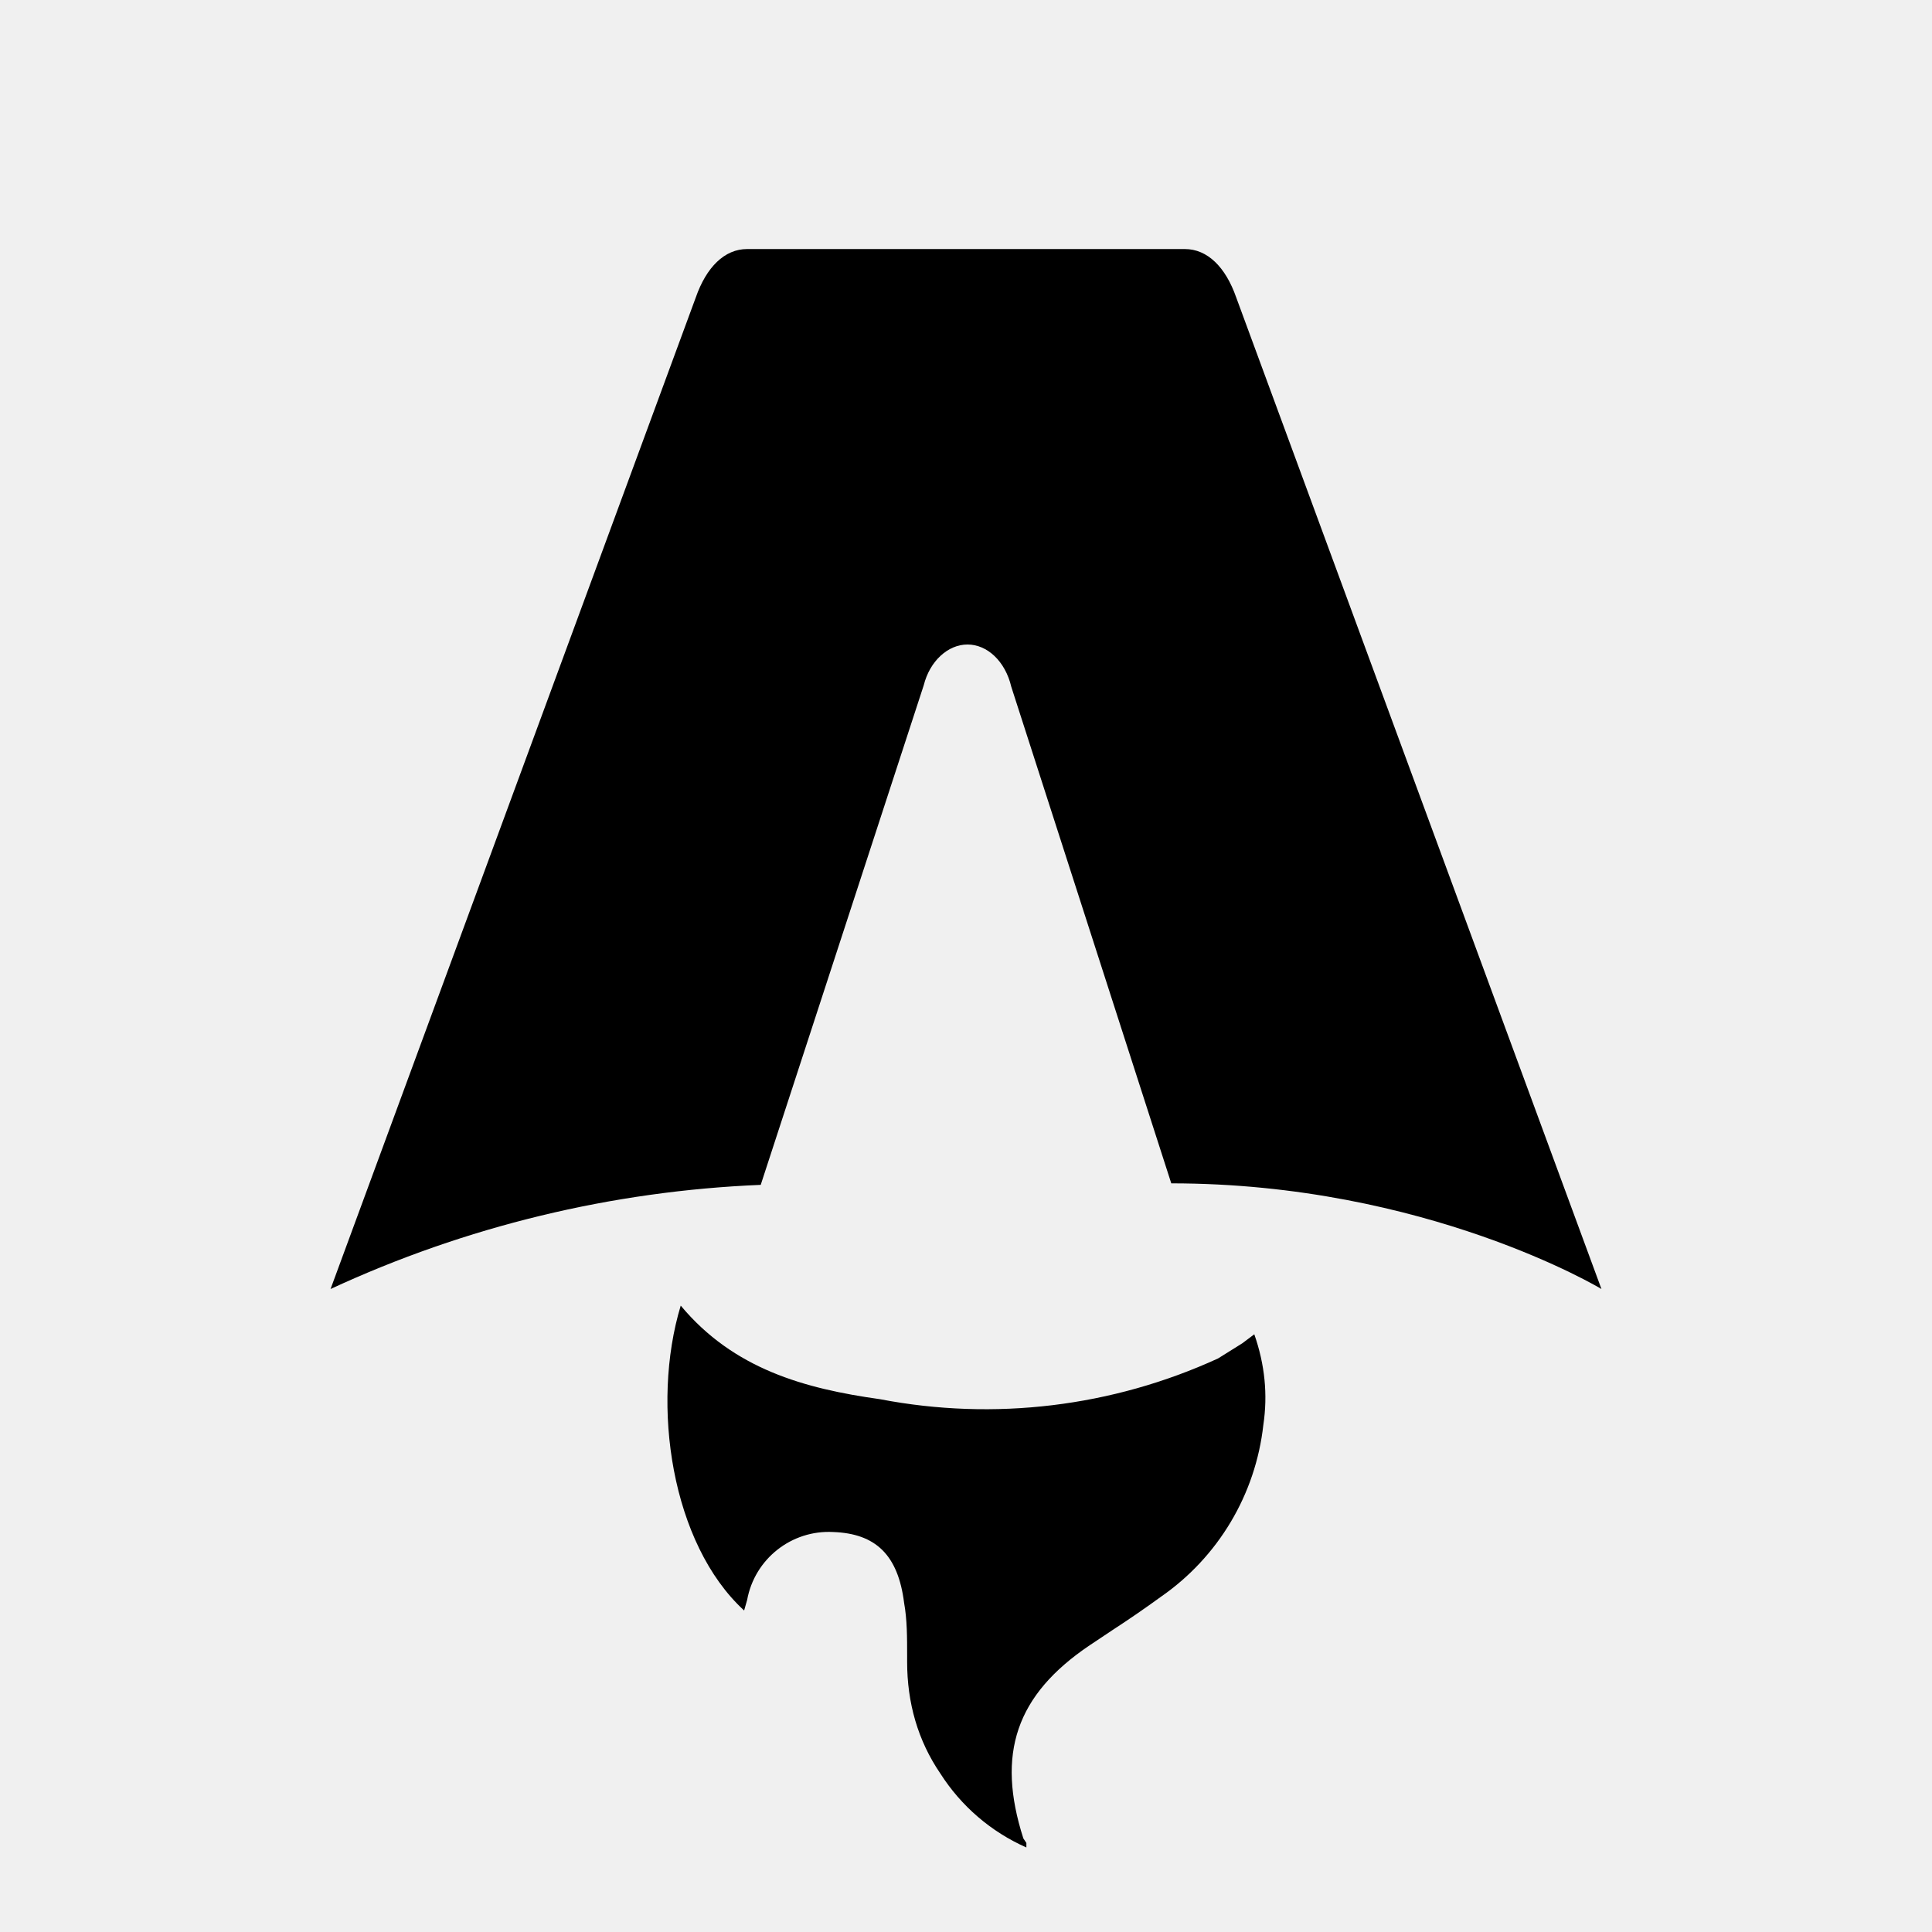
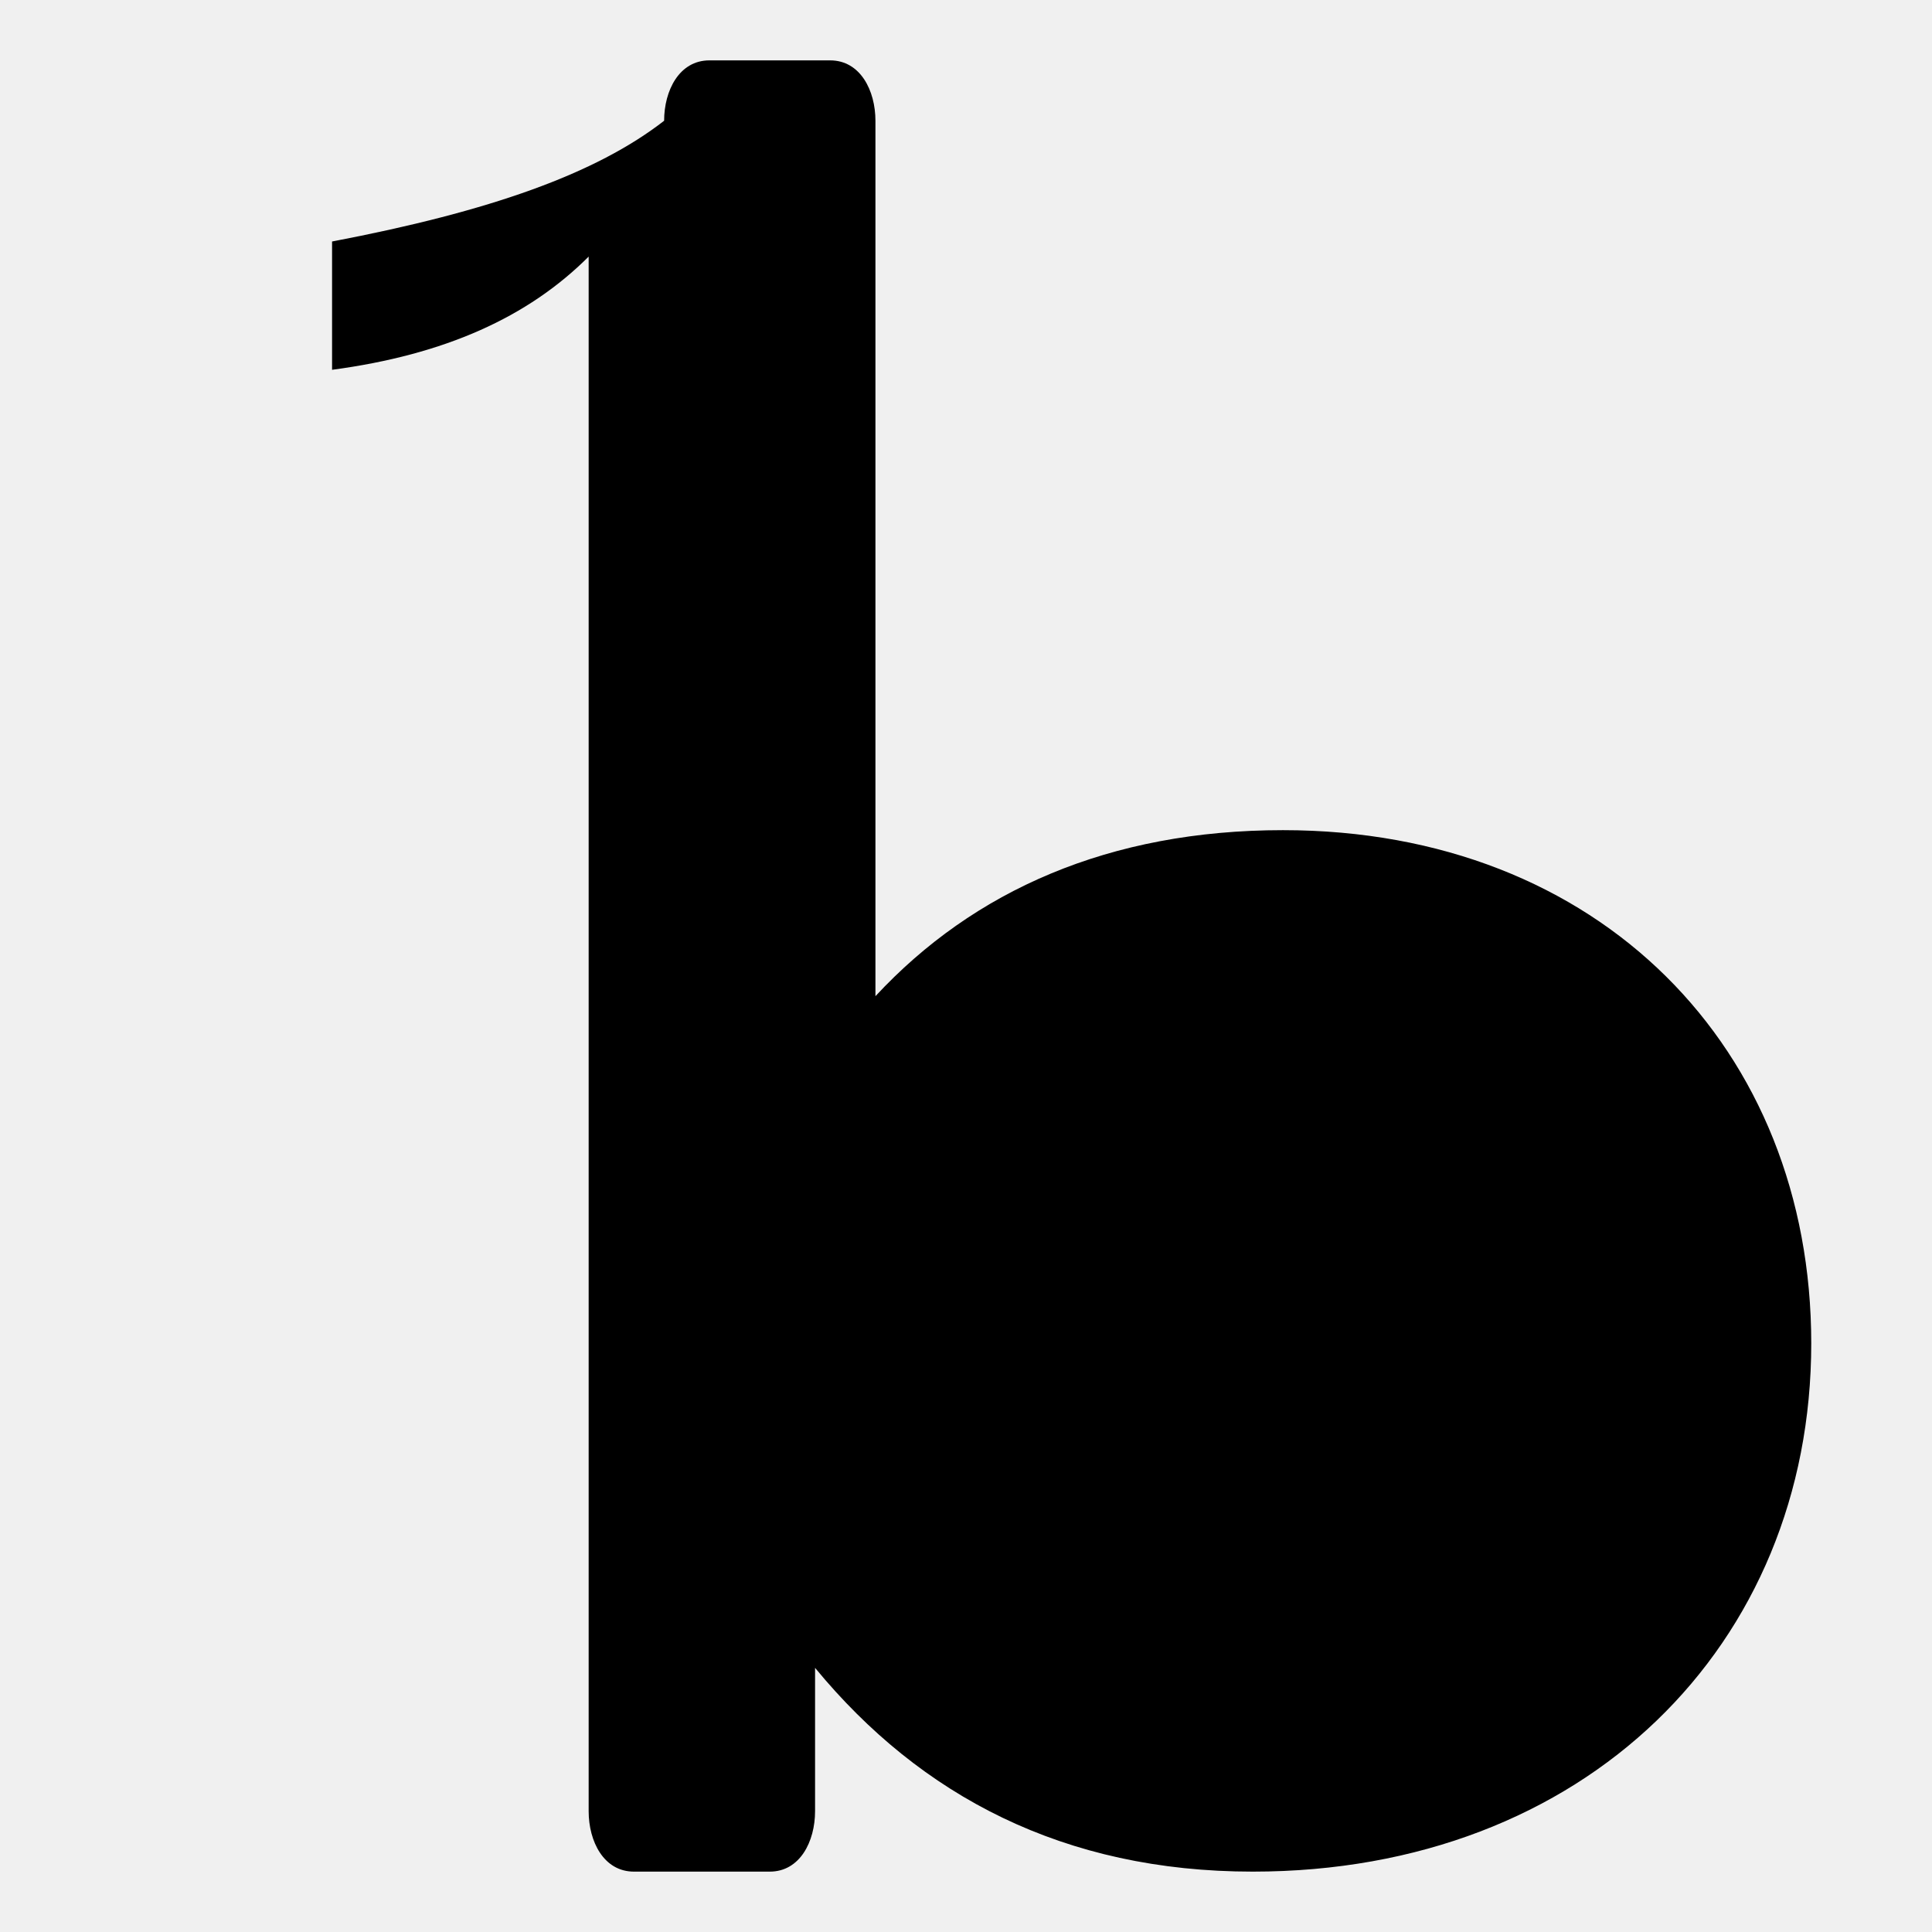
- <svg xmlns="http://www.w3.org/2000/svg" fill="none" viewBox="0 0 128 128">
-   <path d="M50.4 78.5a75.1 75.1 0 0 0-28.5 6.9l24.2-65.7c.7-2 1.9-3.2 3.4-3.2h29c1.5 0 2.7 1.2 3.4 3.2l24.2 65.7s-11.6-7-28.5-7L67 45.5c-.4-1.7-1.6-2.8-2.9-2.8-1.3 0-2.5 1.1-2.9 2.7L50.4 78.5Zm-1.1 28.2Zm-4.2-20.2c-2 6.6-.6 15.8 4.2 20.2a17.5 17.5 0 0 1 .2-.7 5.5 5.5 0 0 1 5.7-4.5c2.8.1 4.3 1.5 4.7 4.7.2 1.1.2 2.3.2 3.5v.4c0 2.7.7 5.2 2.2 7.4a13 13 0 0 0 5.7 4.9v-.3l-.2-.3c-1.8-5.6-.5-9.5 4.4-12.8l1.5-1a73 73 0 0 0 3.2-2.2 16 16 0 0 0 6.8-11.4c.3-2 .1-4-.6-6l-.8.6-1.6 1a37 37 0 0 1-22.4 2.7c-5-.7-9.7-2-13.2-6.2Z" />
-   <style>
-         path { fill: #000; }
-         @media (prefers-color-scheme: dark) {
-             path { fill: #FFF; }
-         }
+ <svg xmlns="http://www.w3.org/2000/svg" viewBox="0 0 256 256" role="img" aria-label="b">
+   <defs>
+     <style>
+       .fill { fill: #000; }
    </style>
+   </defs>
+   <path class="fill" d="     M88 16     C88 12, 90 8, 94 8     L110 8     C114 8, 116 12, 116 16     L116 132     C129 118, 147 110, 170 110     C212 110, 240 139, 240 178     C240 218, 210 248, 166 248     C141 248, 122 238, 108 221     L108 240     C108 244, 106 248, 102 248     L84 248     C80 248, 78 244, 78 240     L78 34     C70 42, 59 47, 44 49     L44 32     C65 28, 79 23, 88 16     Z" />
+   <path class="fill" d="     M166 132     C192 132, 210 151, 210 178     C210 206, 191 224, 166 224     C139 224, 120 205, 120 178     C120 150, 139 132, 166 132     Z" />
</svg>
